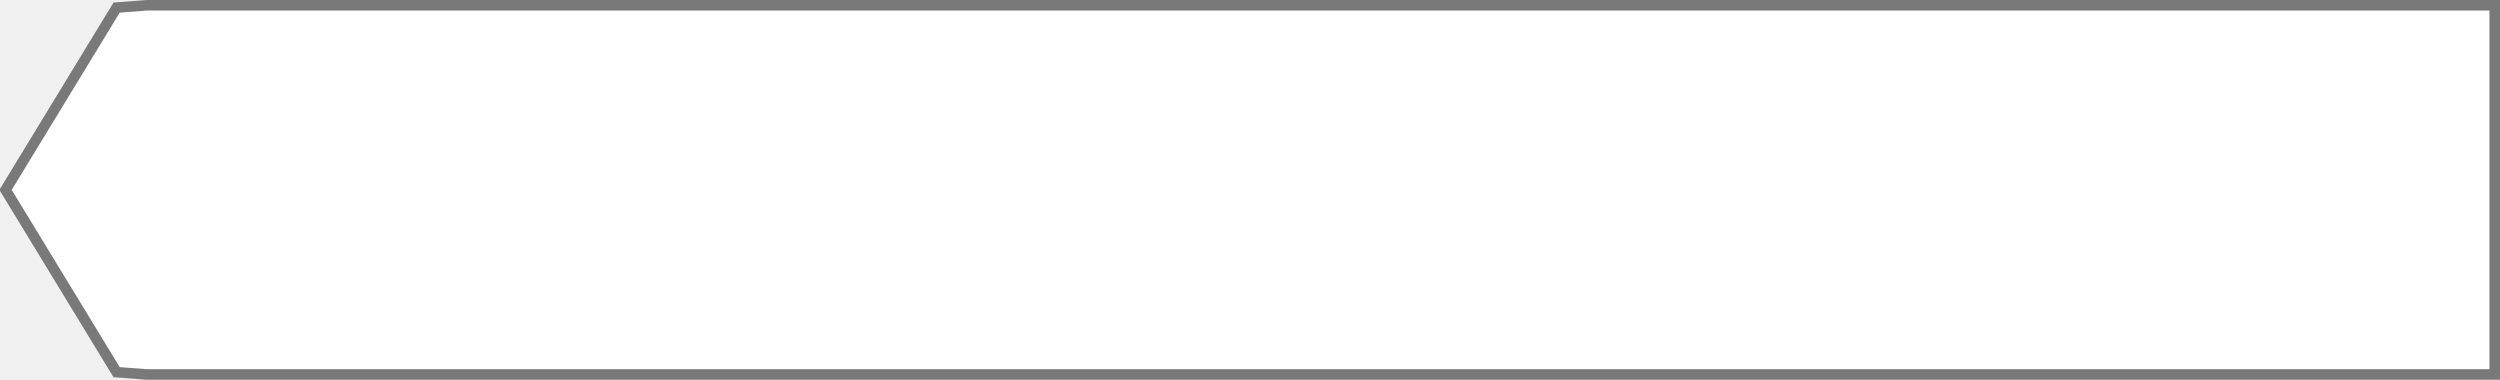
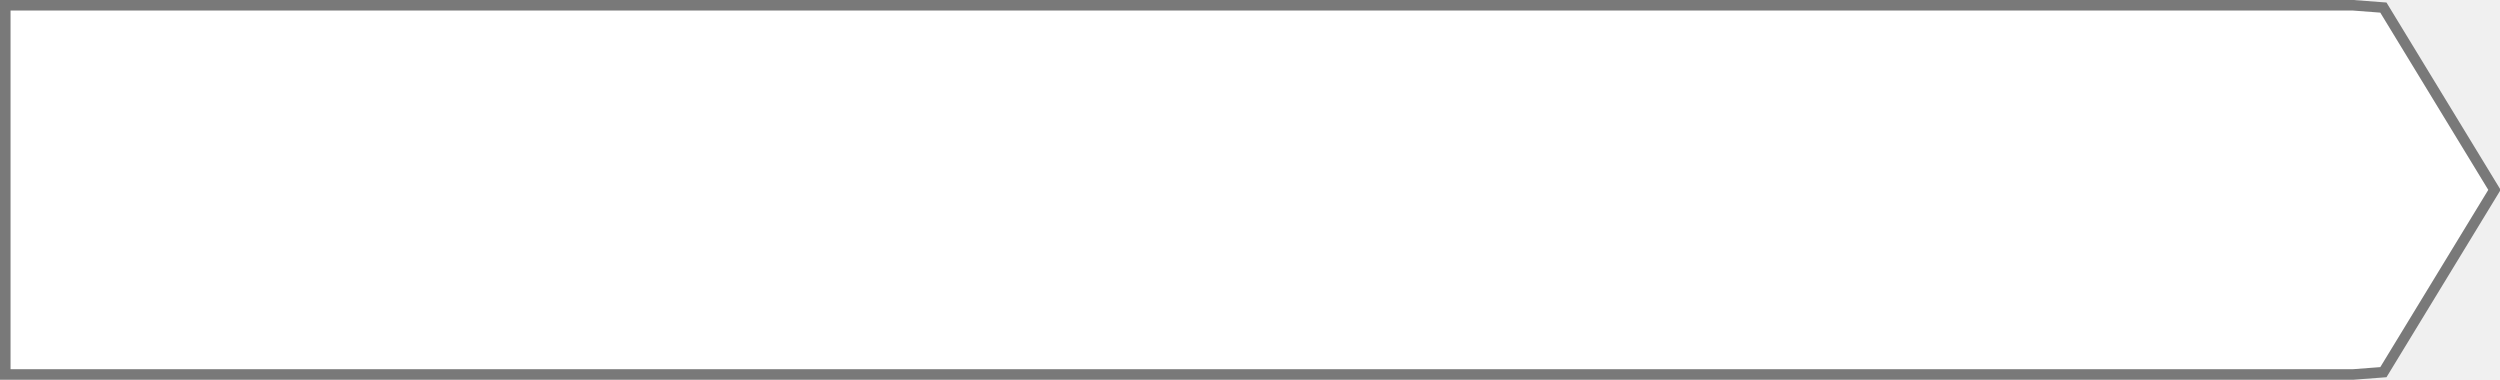
<svg xmlns="http://www.w3.org/2000/svg" version="1.1" width="237px" height="36px">
-   <g transform="matrix(1 0 0 1 -938 -2454 )">
-     <path d="M 951.929 2454.5  C 951.929 2454.5  949.055 2454.718  949.055 2454.718  C 949.055 2454.718  938.526 2472  938.526 2472  C 938.526 2472  949.055 2489.282  949.055 2489.282  C 949.055 2489.282  951.929 2489.5  951.929 2489.5  C 951.929 2489.5  1174.5 2489.5  1174.5 2489.5  C 1174.5 2489.5  1174.5 2454.5  1174.5 2454.5  C 1174.5 2454.5  951.929 2454.5  951.929 2454.5  Z " fill-rule="nonzero" fill="#ffffff" stroke="none" />
-     <path d="M 951.929 2454.5  C 951.929 2454.5  949.055 2454.718  949.055 2454.718  C 949.055 2454.718  938.526 2472  938.526 2472  C 938.526 2472  949.055 2489.282  949.055 2489.282  C 949.055 2489.282  951.929 2489.5  951.929 2489.5  C 951.929 2489.5  1174.5 2489.5  1174.5 2489.5  C 1174.5 2489.5  1174.5 2454.5  1174.5 2454.5  C 1174.5 2454.5  951.929 2454.5  951.929 2454.5  Z " stroke-width="1" stroke="#797979" fill="none" />
+   <g transform="matrix(1 0 0 1 -128 -2464 )">
+     <path d="M 351.071 2464.5  C 351.071 2464.5  353.945 2464.718  353.945 2464.718  C 353.945 2464.718  364.474 2482  364.474 2482  C 364.474 2482  353.945 2499.282  353.945 2499.282  C 353.945 2499.282  351.071 2499.5  351.071 2499.5  C 351.071 2499.5  128.5 2499.5  128.5 2499.5  C 128.5 2499.5  128.5 2464.5  128.5 2464.5  C 128.5 2464.5  351.071 2464.5  351.071 2464.5  Z " fill-rule="nonzero" fill="#ffffff" stroke="none" />
+     <path d="M 351.071 2464.5  C 351.071 2464.5  353.945 2464.718  353.945 2464.718  C 353.945 2464.718  364.474 2482  364.474 2482  C 364.474 2482  353.945 2499.282  353.945 2499.282  C 353.945 2499.282  351.071 2499.5  351.071 2499.5  C 351.071 2499.5  128.5 2499.5  128.5 2499.5  C 128.5 2499.5  128.5 2464.5  128.5 2464.5  C 128.5 2464.5  351.071 2464.5  351.071 2464.5  Z " stroke-width="1" stroke="#797979" fill="none" />
  </g>
</svg>
